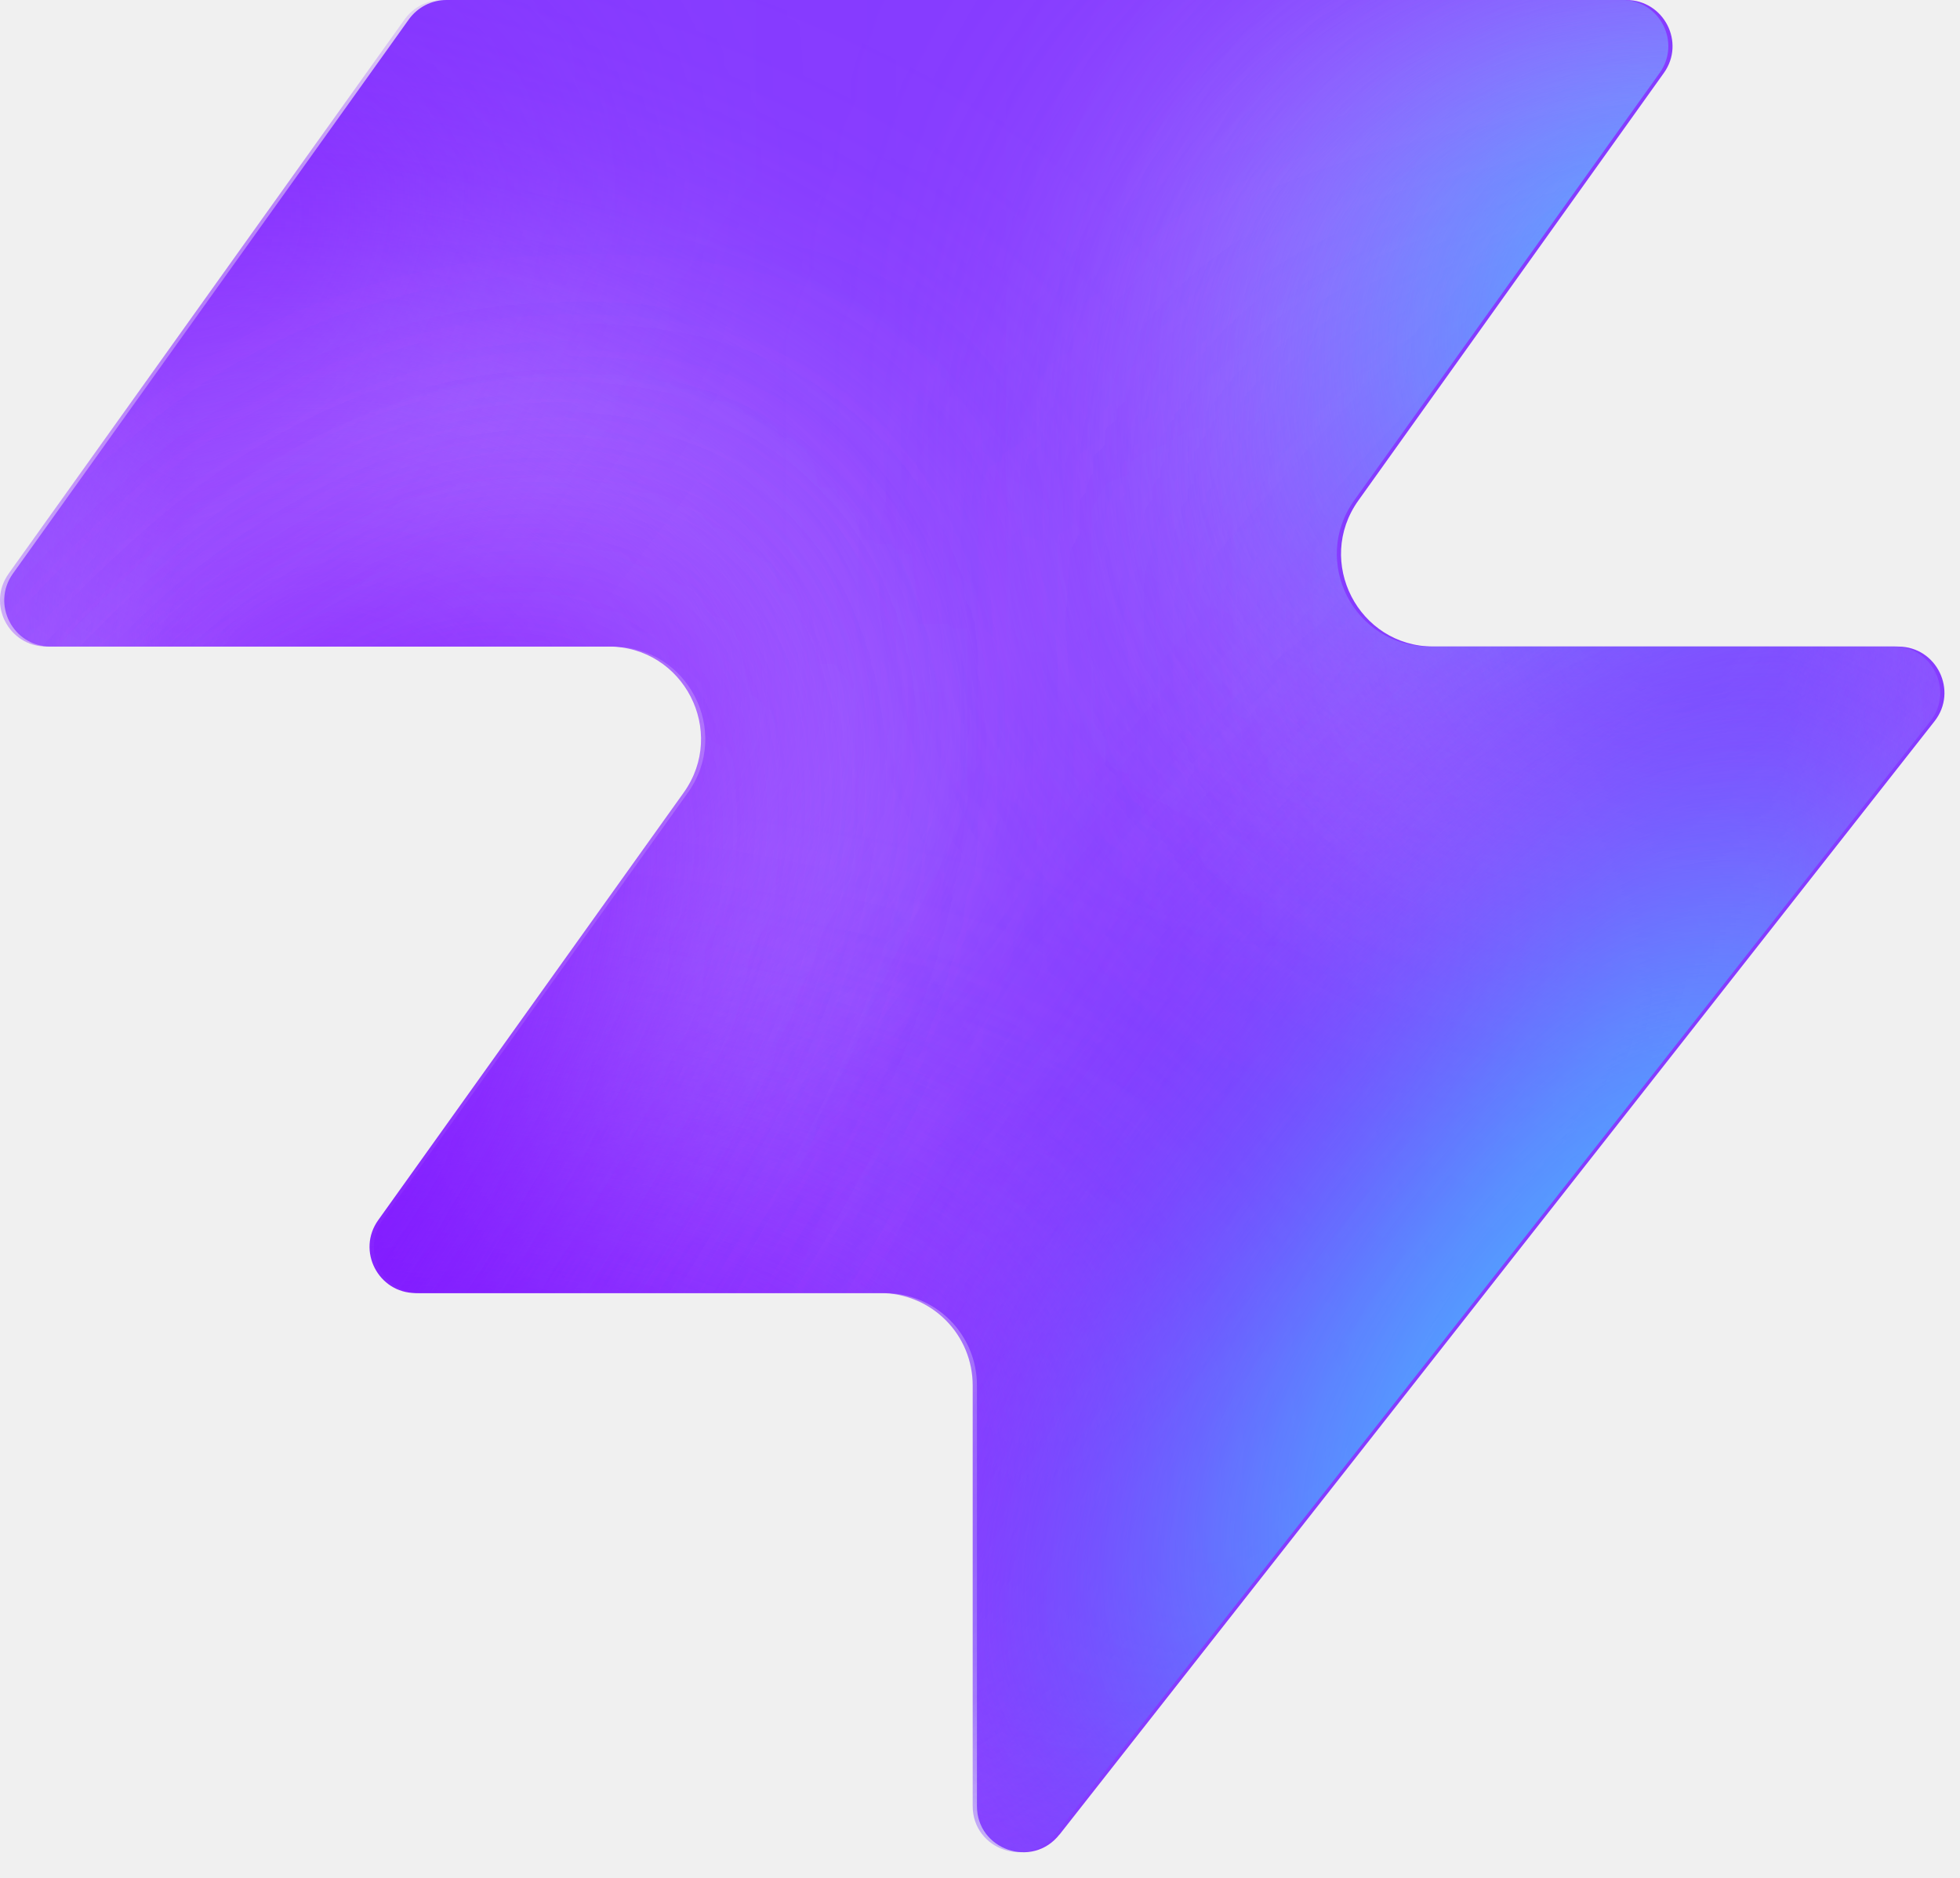
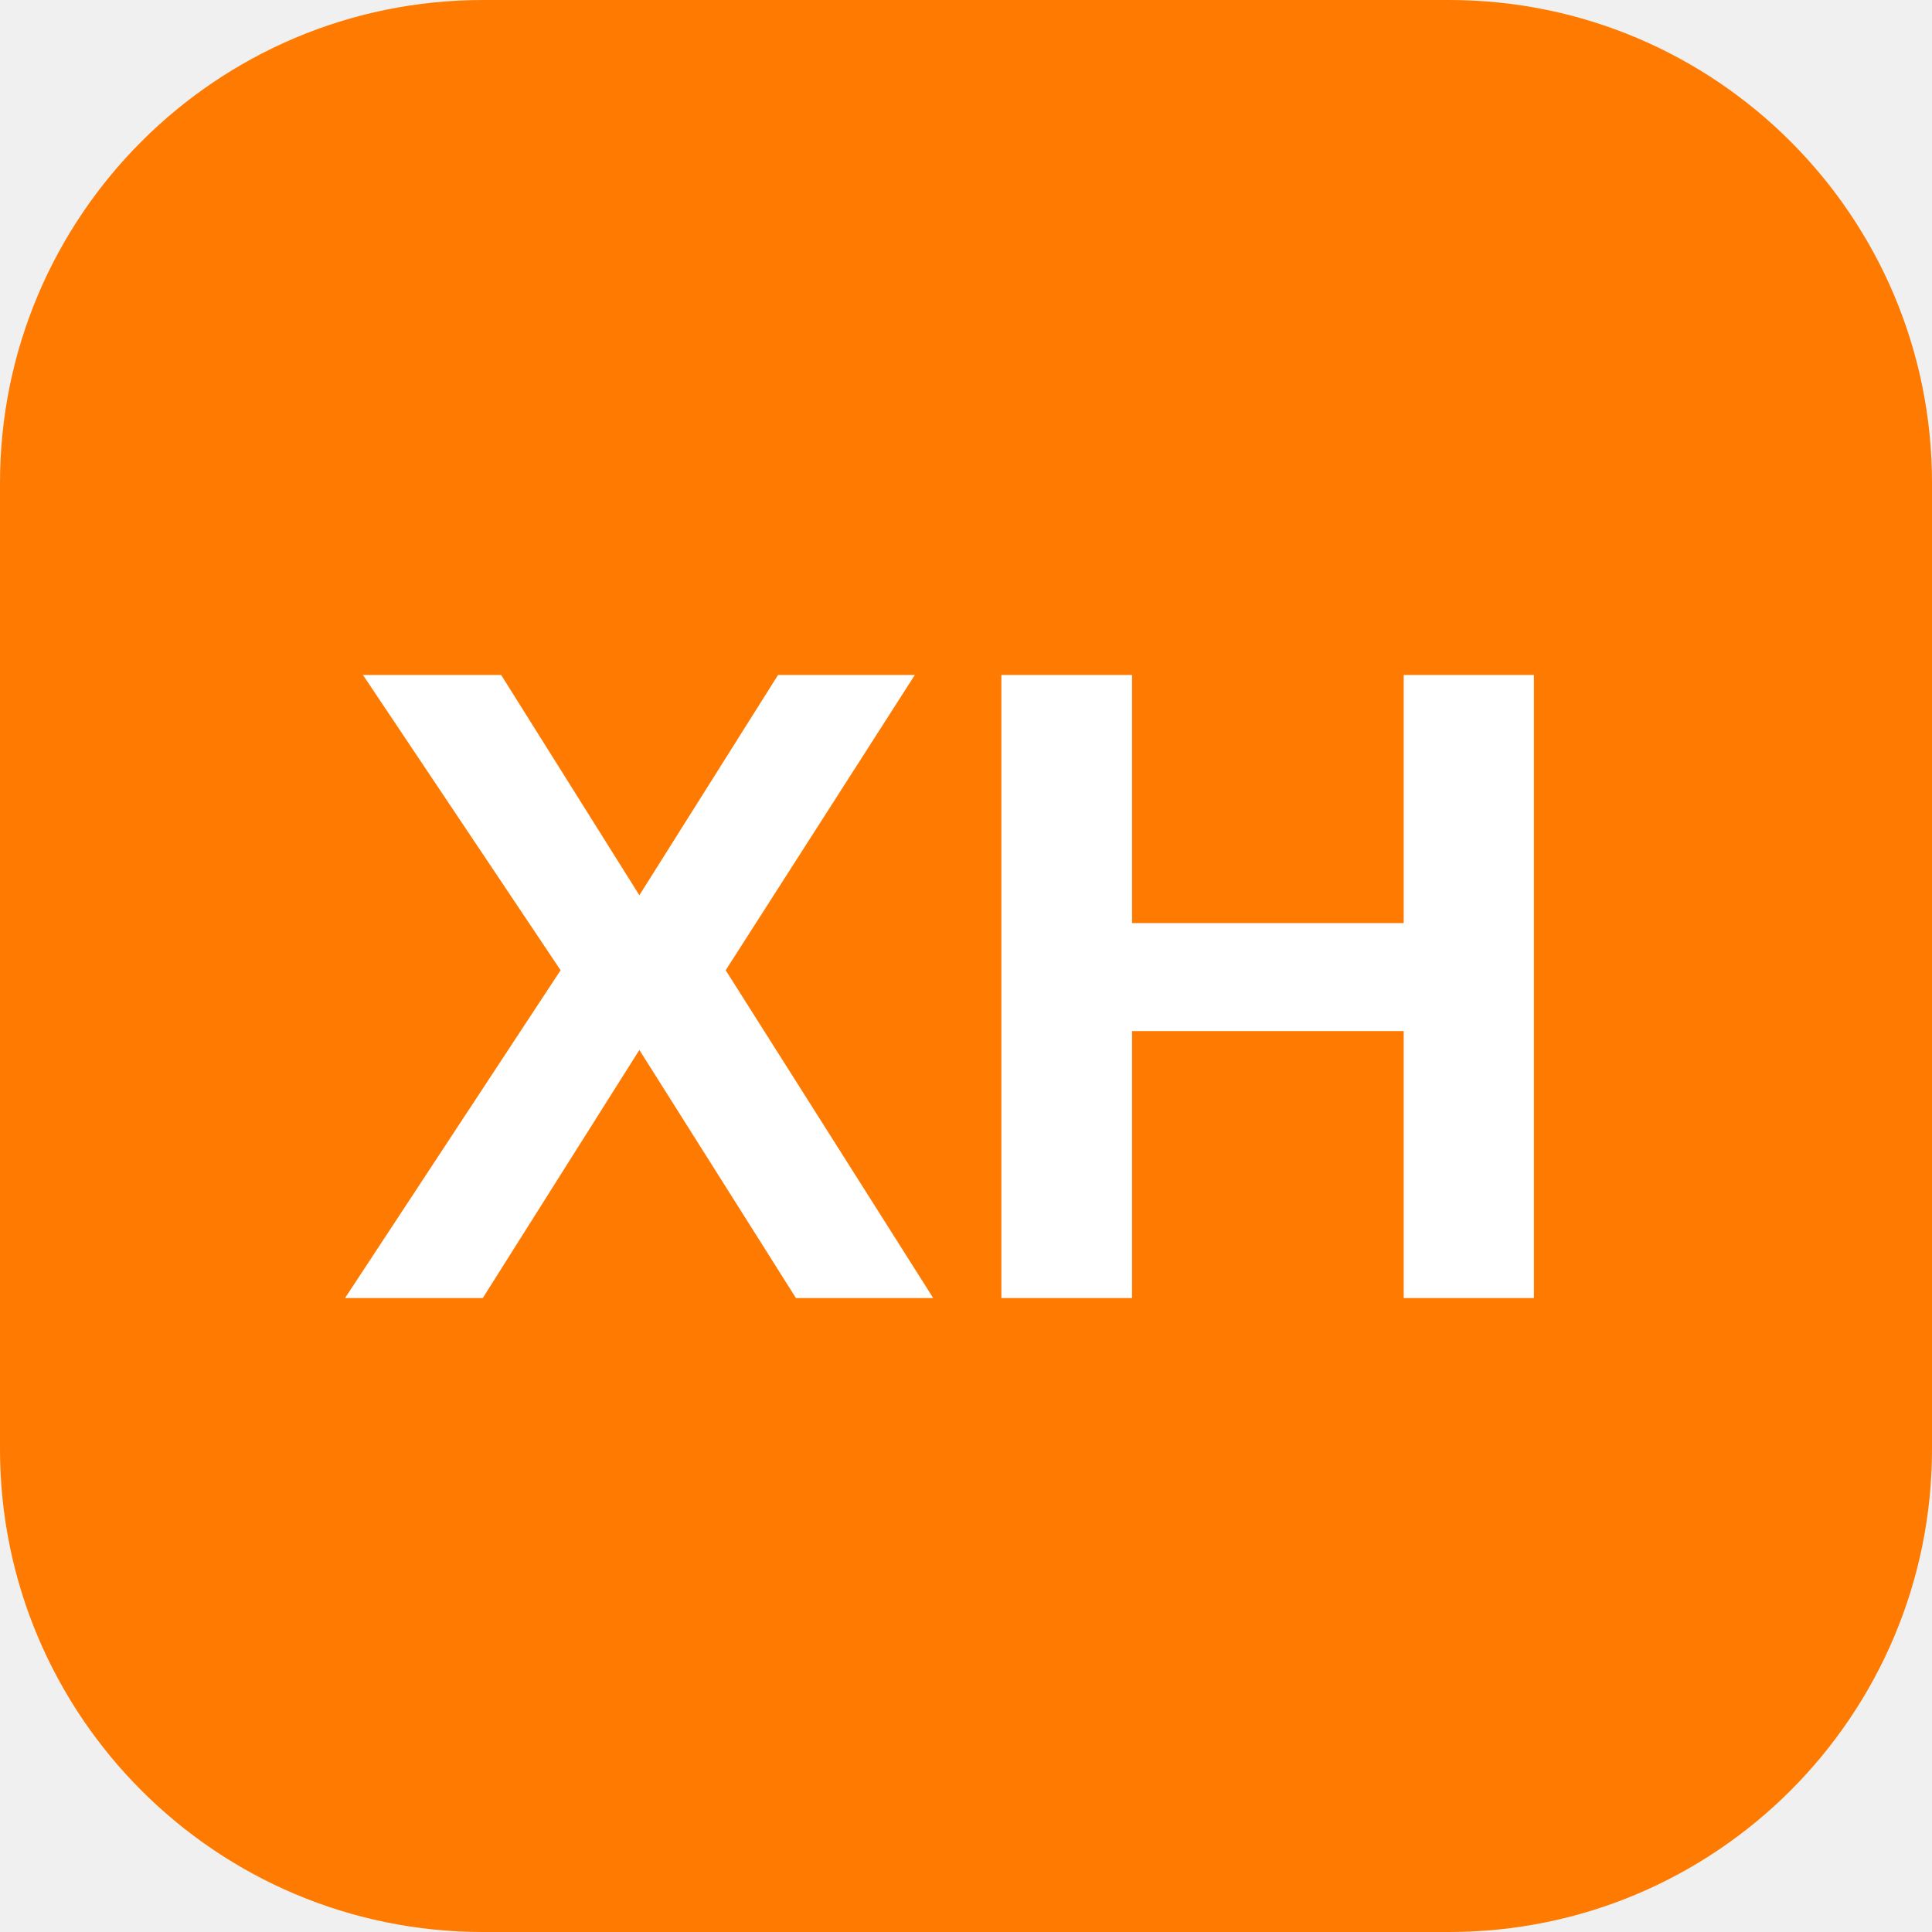
- <svg xmlns="http://www.w3.org/2000/svg" width="48" height="46" fill="none" viewBox="0 0 48 46">
-   <path fill="#863bff" d="M25.946 44.938c-.664.845-2.021.375-2.021-.698V33.937a2.26 2.26 0 0 0-2.262-2.262H10.287c-.92 0-1.456-1.04-.92-1.788l7.48-10.471c1.07-1.497 0-3.578-1.842-3.578H1.237c-.92 0-1.456-1.04-.92-1.788L10.013.474c.214-.297.556-.474.92-.474h28.894c.92 0 1.456 1.04.92 1.788l-7.48 10.471c-1.07 1.498 0 3.579 1.842 3.579h11.377c.943 0 1.473 1.088.89 1.83L25.947 44.94z" style="fill:#863bff;fill:color(display-p3 .525 .23 1);fill-opacity:1" />
-   <mask id="a" width="48" height="46" x="0" y="0" maskUnits="userSpaceOnUse" style="mask-type:alpha">
-     <path fill="#000" d="M25.842 44.938c-.664.844-2.021.375-2.021-.698V33.937a2.26 2.26 0 0 0-2.262-2.262H10.183c-.92 0-1.456-1.04-.92-1.788l7.48-10.471c1.07-1.498 0-3.579-1.842-3.579H1.133c-.92 0-1.456-1.04-.92-1.787L9.91.473c.214-.297.556-.474.92-.474h28.894c.92 0 1.456 1.04.92 1.788l-7.48 10.471c-1.07 1.498 0 3.578 1.842 3.578h11.377c.943 0 1.473 1.088.89 1.832L25.843 44.94z" style="fill:#000;fill-opacity:1" />
-   </mask>
-   <g mask="url(#a)">
-     <g filter="url(#b)">
-       <ellipse cx="5.508" cy="14.704" fill="#ede6ff" rx="5.508" ry="14.704" style="fill:#ede6ff;fill:color(display-p3 .927 .903 1);fill-opacity:1" transform="matrix(.00324 1 1 -.00324 -4.47 31.516)" />
-     </g>
-     <g filter="url(#c)">
-       <ellipse cx="10.399" cy="29.851" fill="#ede6ff" rx="10.399" ry="29.851" style="fill:#ede6ff;fill:color(display-p3 .927 .903 1);fill-opacity:1" transform="matrix(.00324 1 1 -.00324 -39.328 7.883)" />
-     </g>
-     <g filter="url(#d)">
-       <ellipse cx="5.508" cy="30.487" fill="#7e14ff" rx="5.508" ry="30.487" style="fill:#7e14ff;fill:color(display-p3 .492 .077 1);fill-opacity:1" transform="rotate(89.814 -25.913 -14.639)scale(1 -1)" />
-     </g>
-     <g filter="url(#e)">
-       <ellipse cx="5.508" cy="30.599" fill="#7e14ff" rx="5.508" ry="30.599" style="fill:#7e14ff;fill:color(display-p3 .492 .077 1);fill-opacity:1" transform="rotate(89.814 -32.644 -3.334)scale(1 -1)" />
-     </g>
-     <g filter="url(#f)">
-       <ellipse cx="5.508" cy="30.599" fill="#7e14ff" rx="5.508" ry="30.599" style="fill:#7e14ff;fill:color(display-p3 .492 .077 1);fill-opacity:1" transform="matrix(.00324 1 1 -.00324 -34.34 30.47)" />
-     </g>
-     <g filter="url(#g)">
-       <ellipse cx="14.072" cy="22.078" fill="#ede6ff" rx="14.072" ry="22.078" style="fill:#ede6ff;fill:color(display-p3 .927 .903 1);fill-opacity:1" transform="rotate(93.35 24.506 48.493)scale(-1 1)" />
-     </g>
-     <g filter="url(#h)">
-       <ellipse cx="3.47" cy="21.501" fill="#7e14ff" rx="3.47" ry="21.501" style="fill:#7e14ff;fill:color(display-p3 .492 .077 1);fill-opacity:1" transform="rotate(89.009 28.708 47.59)scale(-1 1)" />
-     </g>
-     <g filter="url(#i)">
-       <ellipse cx="3.47" cy="21.501" fill="#7e14ff" rx="3.47" ry="21.501" style="fill:#7e14ff;fill:color(display-p3 .492 .077 1);fill-opacity:1" transform="rotate(89.009 28.708 47.59)scale(-1 1)" />
-     </g>
-     <g filter="url(#j)">
-       <ellipse cx=".387" cy="8.972" fill="#7e14ff" rx="4.407" ry="29.108" style="fill:#7e14ff;fill:color(display-p3 .492 .077 1);fill-opacity:1" transform="rotate(39.51 .387 8.972)" />
-     </g>
-     <g filter="url(#k)">
-       <ellipse cx="47.523" cy="-6.092" fill="#7e14ff" rx="4.407" ry="29.108" style="fill:#7e14ff;fill:color(display-p3 .492 .077 1);fill-opacity:1" transform="rotate(37.892 47.523 -6.092)" />
-     </g>
-     <g filter="url(#l)">
-       <ellipse cx="41.412" cy="6.333" fill="#47bfff" rx="5.971" ry="9.665" style="fill:#47bfff;fill:color(display-p3 .28 .748 1);fill-opacity:1" transform="rotate(37.892 41.412 6.333)" />
-     </g>
-     <g filter="url(#m)">
-       <ellipse cx="-1.879" cy="38.332" fill="#7e14ff" rx="4.407" ry="29.108" style="fill:#7e14ff;fill:color(display-p3 .492 .077 1);fill-opacity:1" transform="rotate(37.892 -1.88 38.332)" />
-     </g>
-     <g filter="url(#n)">
-       <ellipse cx="-1.879" cy="38.332" fill="#7e14ff" rx="4.407" ry="29.108" style="fill:#7e14ff;fill:color(display-p3 .492 .077 1);fill-opacity:1" transform="rotate(37.892 -1.88 38.332)" />
-     </g>
-     <g filter="url(#o)">
-       <ellipse cx="35.651" cy="29.907" fill="#7e14ff" rx="4.407" ry="29.108" style="fill:#7e14ff;fill:color(display-p3 .492 .077 1);fill-opacity:1" transform="rotate(37.892 35.651 29.907)" />
-     </g>
-     <g filter="url(#p)">
-       <ellipse cx="38.418" cy="32.4" fill="#47bfff" rx="5.971" ry="15.297" style="fill:#47bfff;fill:color(display-p3 .28 .748 1);fill-opacity:1" transform="rotate(37.892 38.418 32.4)" />
-     </g>
-   </g>
-   <defs>
-     <filter id="b" width="60.045" height="41.654" x="-19.77" y="16.149" color-interpolation-filters="sRGB" filterUnits="userSpaceOnUse">
-       <feFlood flood-opacity="0" result="BackgroundImageFix" />
-       <feBlend in="SourceGraphic" in2="BackgroundImageFix" result="shape" />
-       <feGaussianBlur result="effect1_foregroundBlur_2002_17158" stdDeviation="7.659" />
-     </filter>
-     <filter id="c" width="90.34" height="51.437" x="-54.613" y="-7.533" color-interpolation-filters="sRGB" filterUnits="userSpaceOnUse">
-       <feFlood flood-opacity="0" result="BackgroundImageFix" />
-       <feBlend in="SourceGraphic" in2="BackgroundImageFix" result="shape" />
-       <feGaussianBlur result="effect1_foregroundBlur_2002_17158" stdDeviation="7.659" />
-     </filter>
-     <filter id="d" width="79.355" height="29.4" x="-49.64" y="2.03" color-interpolation-filters="sRGB" filterUnits="userSpaceOnUse">
-       <feFlood flood-opacity="0" result="BackgroundImageFix" />
-       <feBlend in="SourceGraphic" in2="BackgroundImageFix" result="shape" />
-       <feGaussianBlur result="effect1_foregroundBlur_2002_17158" stdDeviation="4.596" />
-     </filter>
-     <filter id="e" width="79.579" height="29.4" x="-45.045" y="20.029" color-interpolation-filters="sRGB" filterUnits="userSpaceOnUse">
-       <feFlood flood-opacity="0" result="BackgroundImageFix" />
-       <feBlend in="SourceGraphic" in2="BackgroundImageFix" result="shape" />
-       <feGaussianBlur result="effect1_foregroundBlur_2002_17158" stdDeviation="4.596" />
-     </filter>
-     <filter id="f" width="79.579" height="29.4" x="-43.513" y="21.178" color-interpolation-filters="sRGB" filterUnits="userSpaceOnUse">
-       <feFlood flood-opacity="0" result="BackgroundImageFix" />
-       <feBlend in="SourceGraphic" in2="BackgroundImageFix" result="shape" />
-       <feGaussianBlur result="effect1_foregroundBlur_2002_17158" stdDeviation="4.596" />
-     </filter>
-     <filter id="g" width="74.749" height="58.852" x="15.756" y="-17.901" color-interpolation-filters="sRGB" filterUnits="userSpaceOnUse">
-       <feFlood flood-opacity="0" result="BackgroundImageFix" />
-       <feBlend in="SourceGraphic" in2="BackgroundImageFix" result="shape" />
-       <feGaussianBlur result="effect1_foregroundBlur_2002_17158" stdDeviation="7.659" />
-     </filter>
-     <filter id="h" width="61.377" height="25.362" x="23.548" y="2.284" color-interpolation-filters="sRGB" filterUnits="userSpaceOnUse">
-       <feFlood flood-opacity="0" result="BackgroundImageFix" />
-       <feBlend in="SourceGraphic" in2="BackgroundImageFix" result="shape" />
-       <feGaussianBlur result="effect1_foregroundBlur_2002_17158" stdDeviation="4.596" />
-     </filter>
-     <filter id="i" width="61.377" height="25.362" x="23.548" y="2.284" color-interpolation-filters="sRGB" filterUnits="userSpaceOnUse">
-       <feFlood flood-opacity="0" result="BackgroundImageFix" />
-       <feBlend in="SourceGraphic" in2="BackgroundImageFix" result="shape" />
-       <feGaussianBlur result="effect1_foregroundBlur_2002_17158" stdDeviation="4.596" />
-     </filter>
-     <filter id="j" width="56.045" height="63.649" x="-27.636" y="-22.853" color-interpolation-filters="sRGB" filterUnits="userSpaceOnUse">
-       <feFlood flood-opacity="0" result="BackgroundImageFix" />
-       <feBlend in="SourceGraphic" in2="BackgroundImageFix" result="shape" />
-       <feGaussianBlur result="effect1_foregroundBlur_2002_17158" stdDeviation="4.596" />
-     </filter>
-     <filter id="k" width="54.814" height="64.646" x="20.116" y="-38.415" color-interpolation-filters="sRGB" filterUnits="userSpaceOnUse">
-       <feFlood flood-opacity="0" result="BackgroundImageFix" />
-       <feBlend in="SourceGraphic" in2="BackgroundImageFix" result="shape" />
-       <feGaussianBlur result="effect1_foregroundBlur_2002_17158" stdDeviation="4.596" />
-     </filter>
-     <filter id="l" width="33.541" height="35.313" x="24.641" y="-11.323" color-interpolation-filters="sRGB" filterUnits="userSpaceOnUse">
-       <feFlood flood-opacity="0" result="BackgroundImageFix" />
-       <feBlend in="SourceGraphic" in2="BackgroundImageFix" result="shape" />
-       <feGaussianBlur result="effect1_foregroundBlur_2002_17158" stdDeviation="4.596" />
-     </filter>
-     <filter id="m" width="54.814" height="64.646" x="-29.286" y="6.009" color-interpolation-filters="sRGB" filterUnits="userSpaceOnUse">
-       <feFlood flood-opacity="0" result="BackgroundImageFix" />
-       <feBlend in="SourceGraphic" in2="BackgroundImageFix" result="shape" />
-       <feGaussianBlur result="effect1_foregroundBlur_2002_17158" stdDeviation="4.596" />
-     </filter>
-     <filter id="n" width="54.814" height="64.646" x="-29.286" y="6.009" color-interpolation-filters="sRGB" filterUnits="userSpaceOnUse">
-       <feFlood flood-opacity="0" result="BackgroundImageFix" />
-       <feBlend in="SourceGraphic" in2="BackgroundImageFix" result="shape" />
-       <feGaussianBlur result="effect1_foregroundBlur_2002_17158" stdDeviation="4.596" />
-     </filter>
-     <filter id="o" width="54.814" height="64.646" x="8.244" y="-2.416" color-interpolation-filters="sRGB" filterUnits="userSpaceOnUse">
-       <feFlood flood-opacity="0" result="BackgroundImageFix" />
-       <feBlend in="SourceGraphic" in2="BackgroundImageFix" result="shape" />
-       <feGaussianBlur result="effect1_foregroundBlur_2002_17158" stdDeviation="4.596" />
-     </filter>
-     <filter id="p" width="39.409" height="43.623" x="18.713" y="10.588" color-interpolation-filters="sRGB" filterUnits="userSpaceOnUse">
-       <feFlood flood-opacity="0" result="BackgroundImageFix" />
-       <feBlend in="SourceGraphic" in2="BackgroundImageFix" result="shape" />
-       <feGaussianBlur result="effect1_foregroundBlur_2002_17158" stdDeviation="4.596" />
-     </filter>
-   </defs>
+ <svg xmlns="http://www.w3.org/2000/svg" width="64" height="64" viewBox="0 0 64 64">
+   <rect width="64" height="64" rx="16" fill="#FF7A00" />
+   <text x="32" y="43" text-anchor="middle" font-family="Montserrat, Arial, sans-serif" font-size="30" font-weight="700" fill="#fff">XH</text>
</svg>
